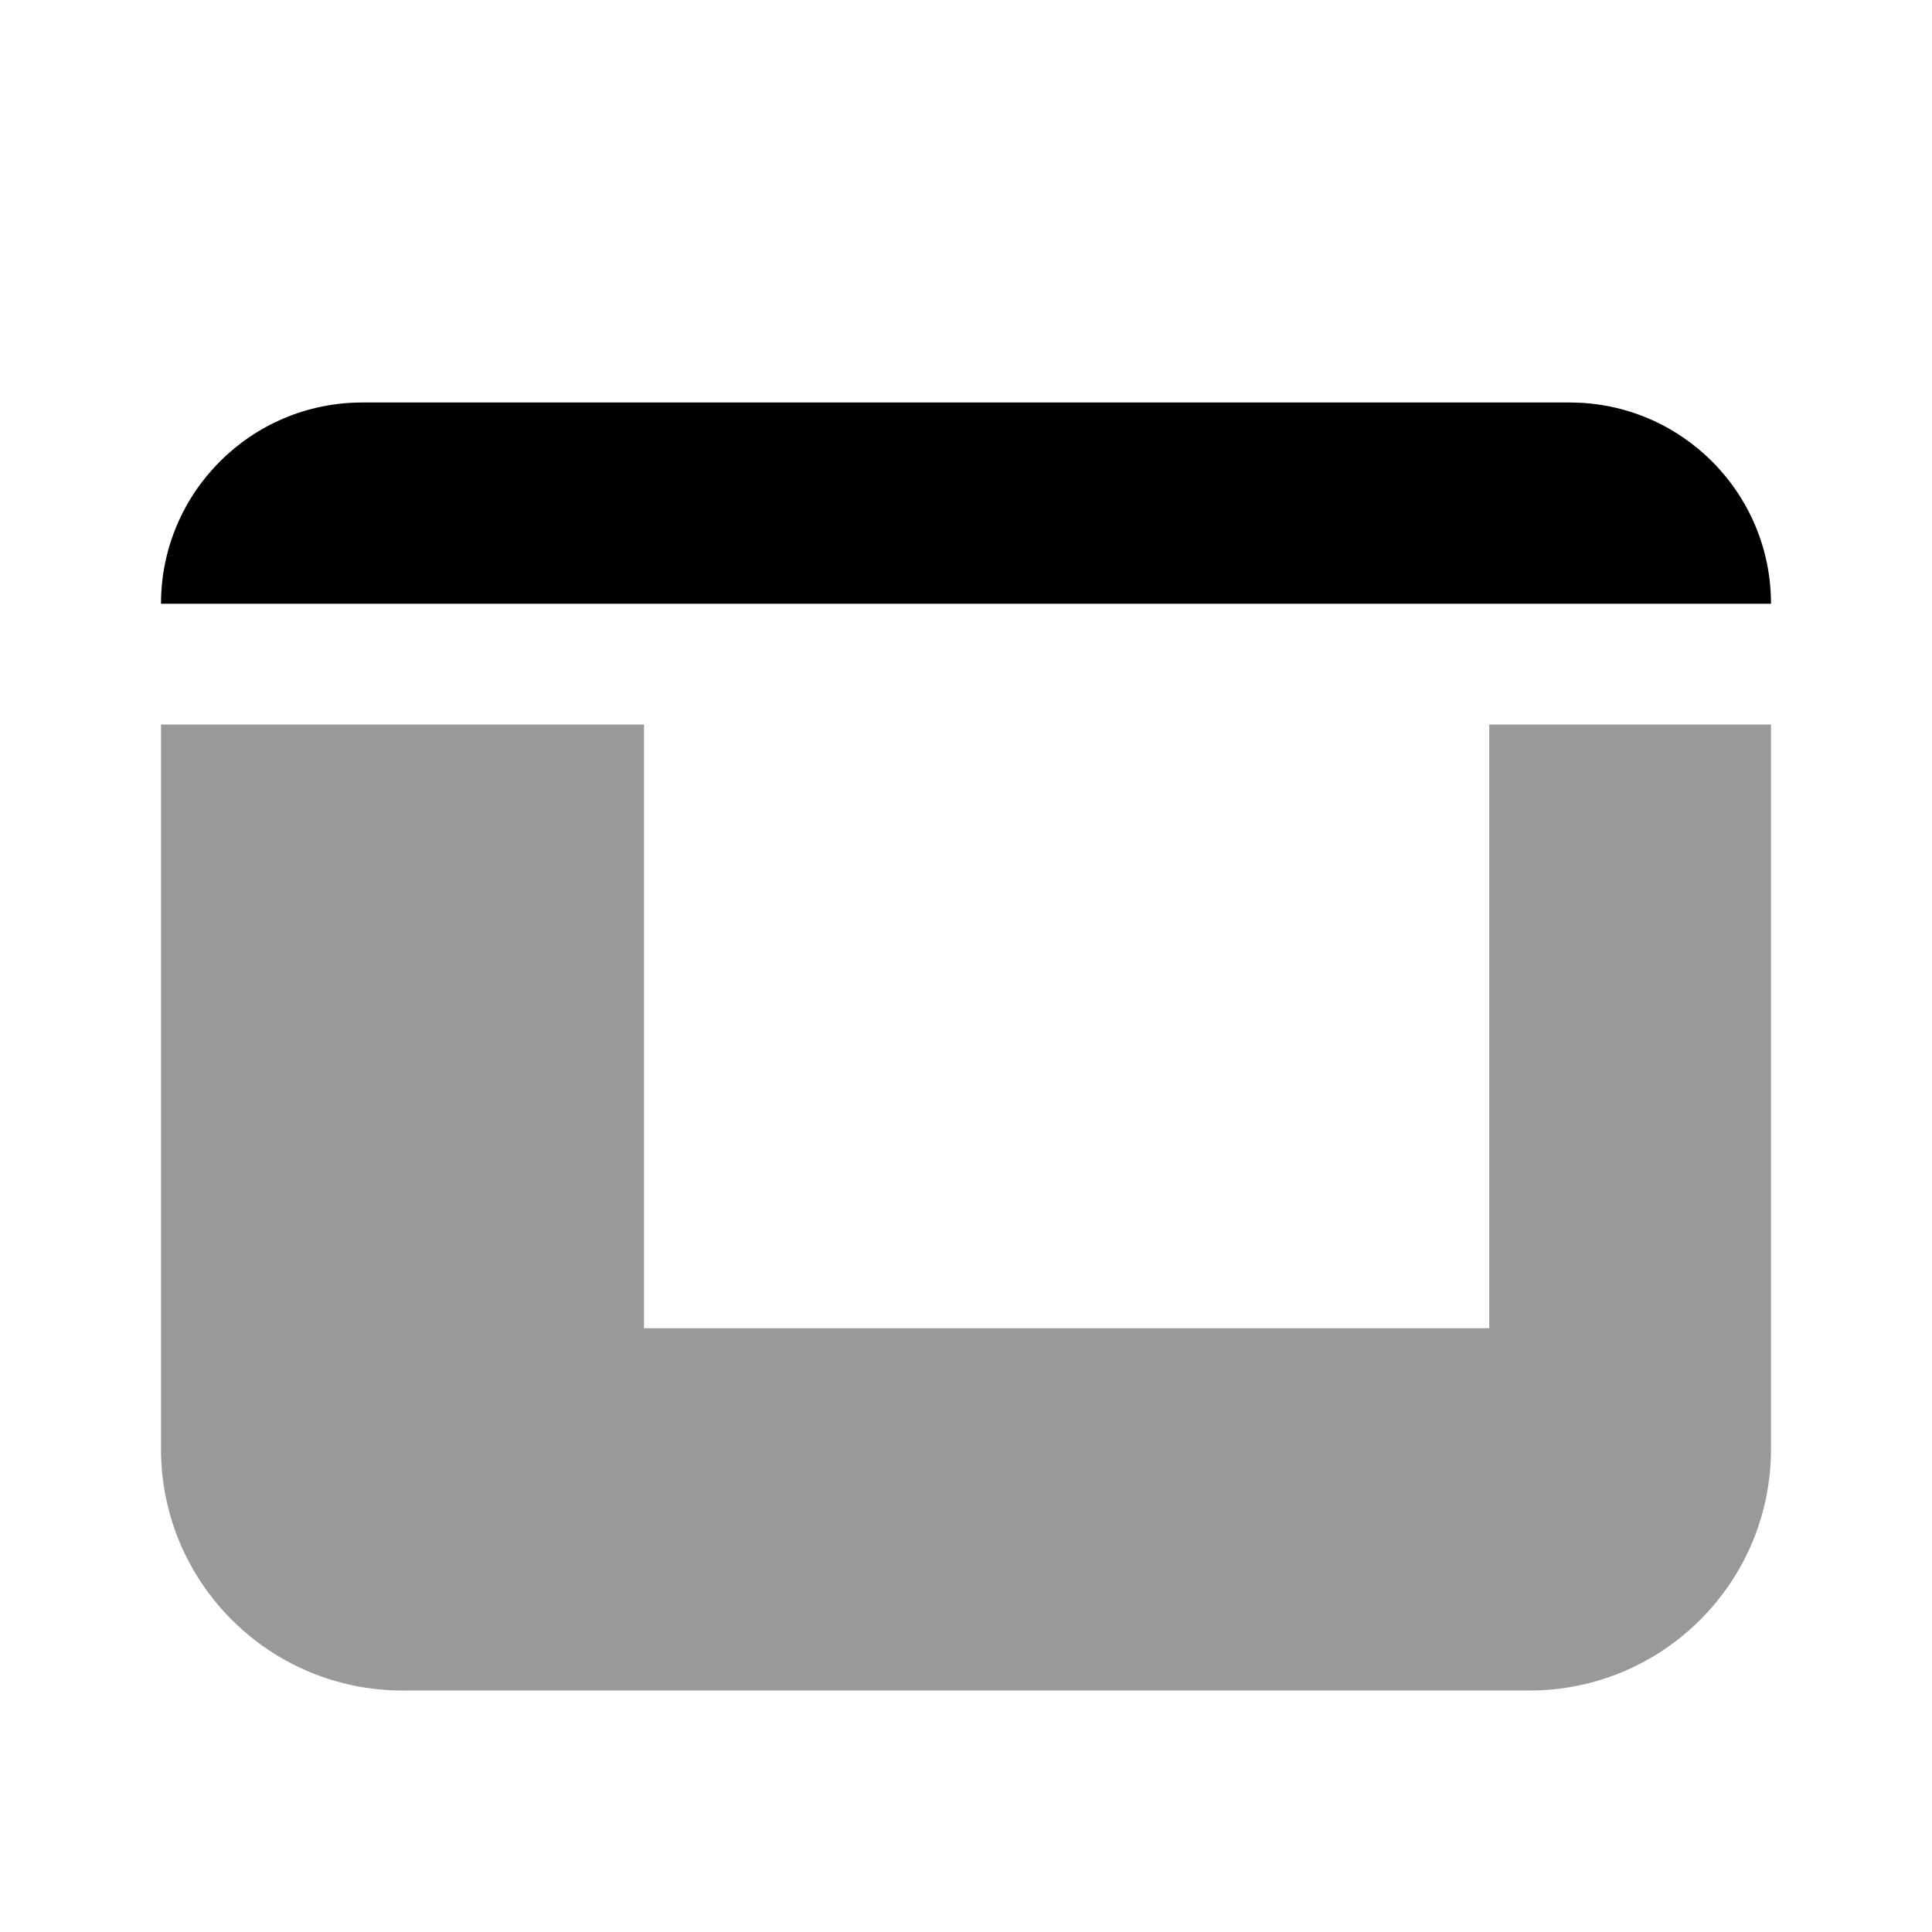
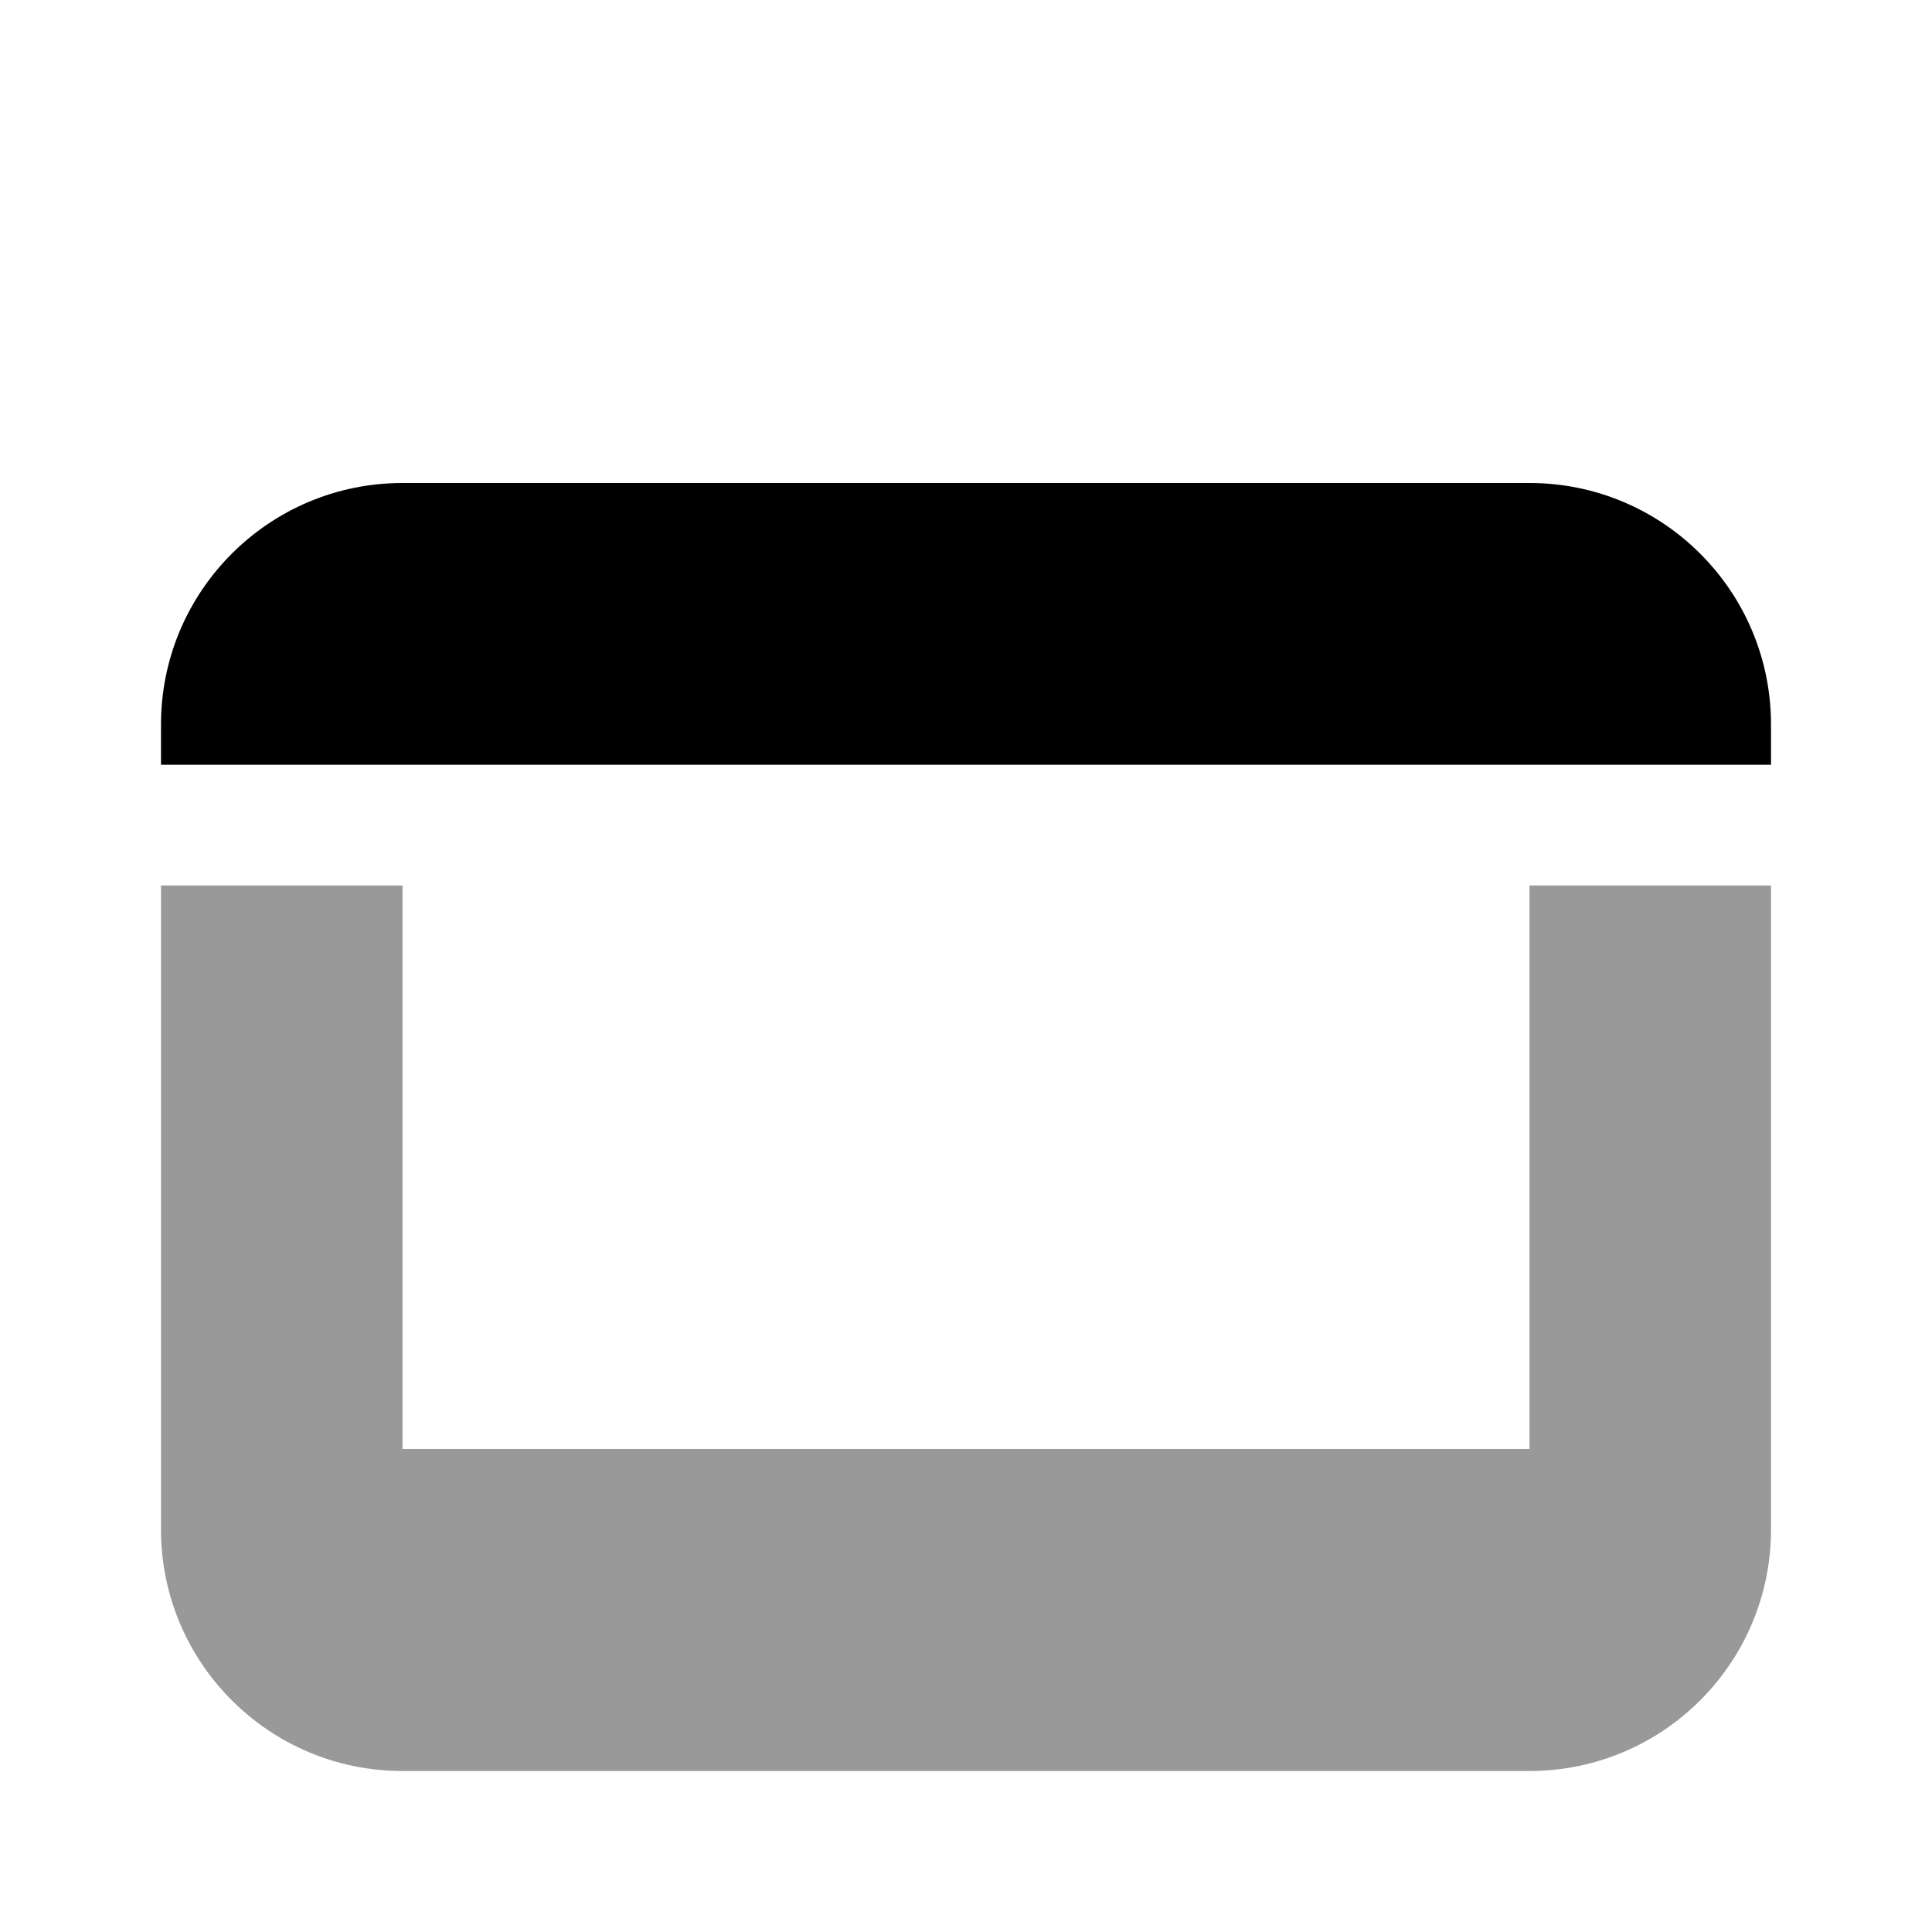
<svg viewBox="0 0 24 24" width="24" height="24" fill="currentColor" aria-hidden="true">
-   <path d="M 2 9 H 8 V 16.5 H 18.5 V 9 H 22 V 18 A 3 3 0 0 1 19 21 H 5 A 3 3 0 0 1 2 18 Z" fill-opacity=".4" />
-   <path d="M 2 7.5 A 2.5 2.5 0 0 1 4.5 5 H 19.5 A 2.5 2.5 0 0 1 22 7.5 Z" />
+   <path d="M 2 11 H 5 V 18 H 19 V 11 H 22 V 19 A 3 3 0 0 1 19 22 H 5 A 3 3 0 0 1 2 19 Z" fill-opacity=".4" />
+   <path d="M 2 9 A 3 3 0 0 1 5 6 H 19 A 3 3 0 0 1 22 9 V 9.5 H 2 Z" />
</svg>
